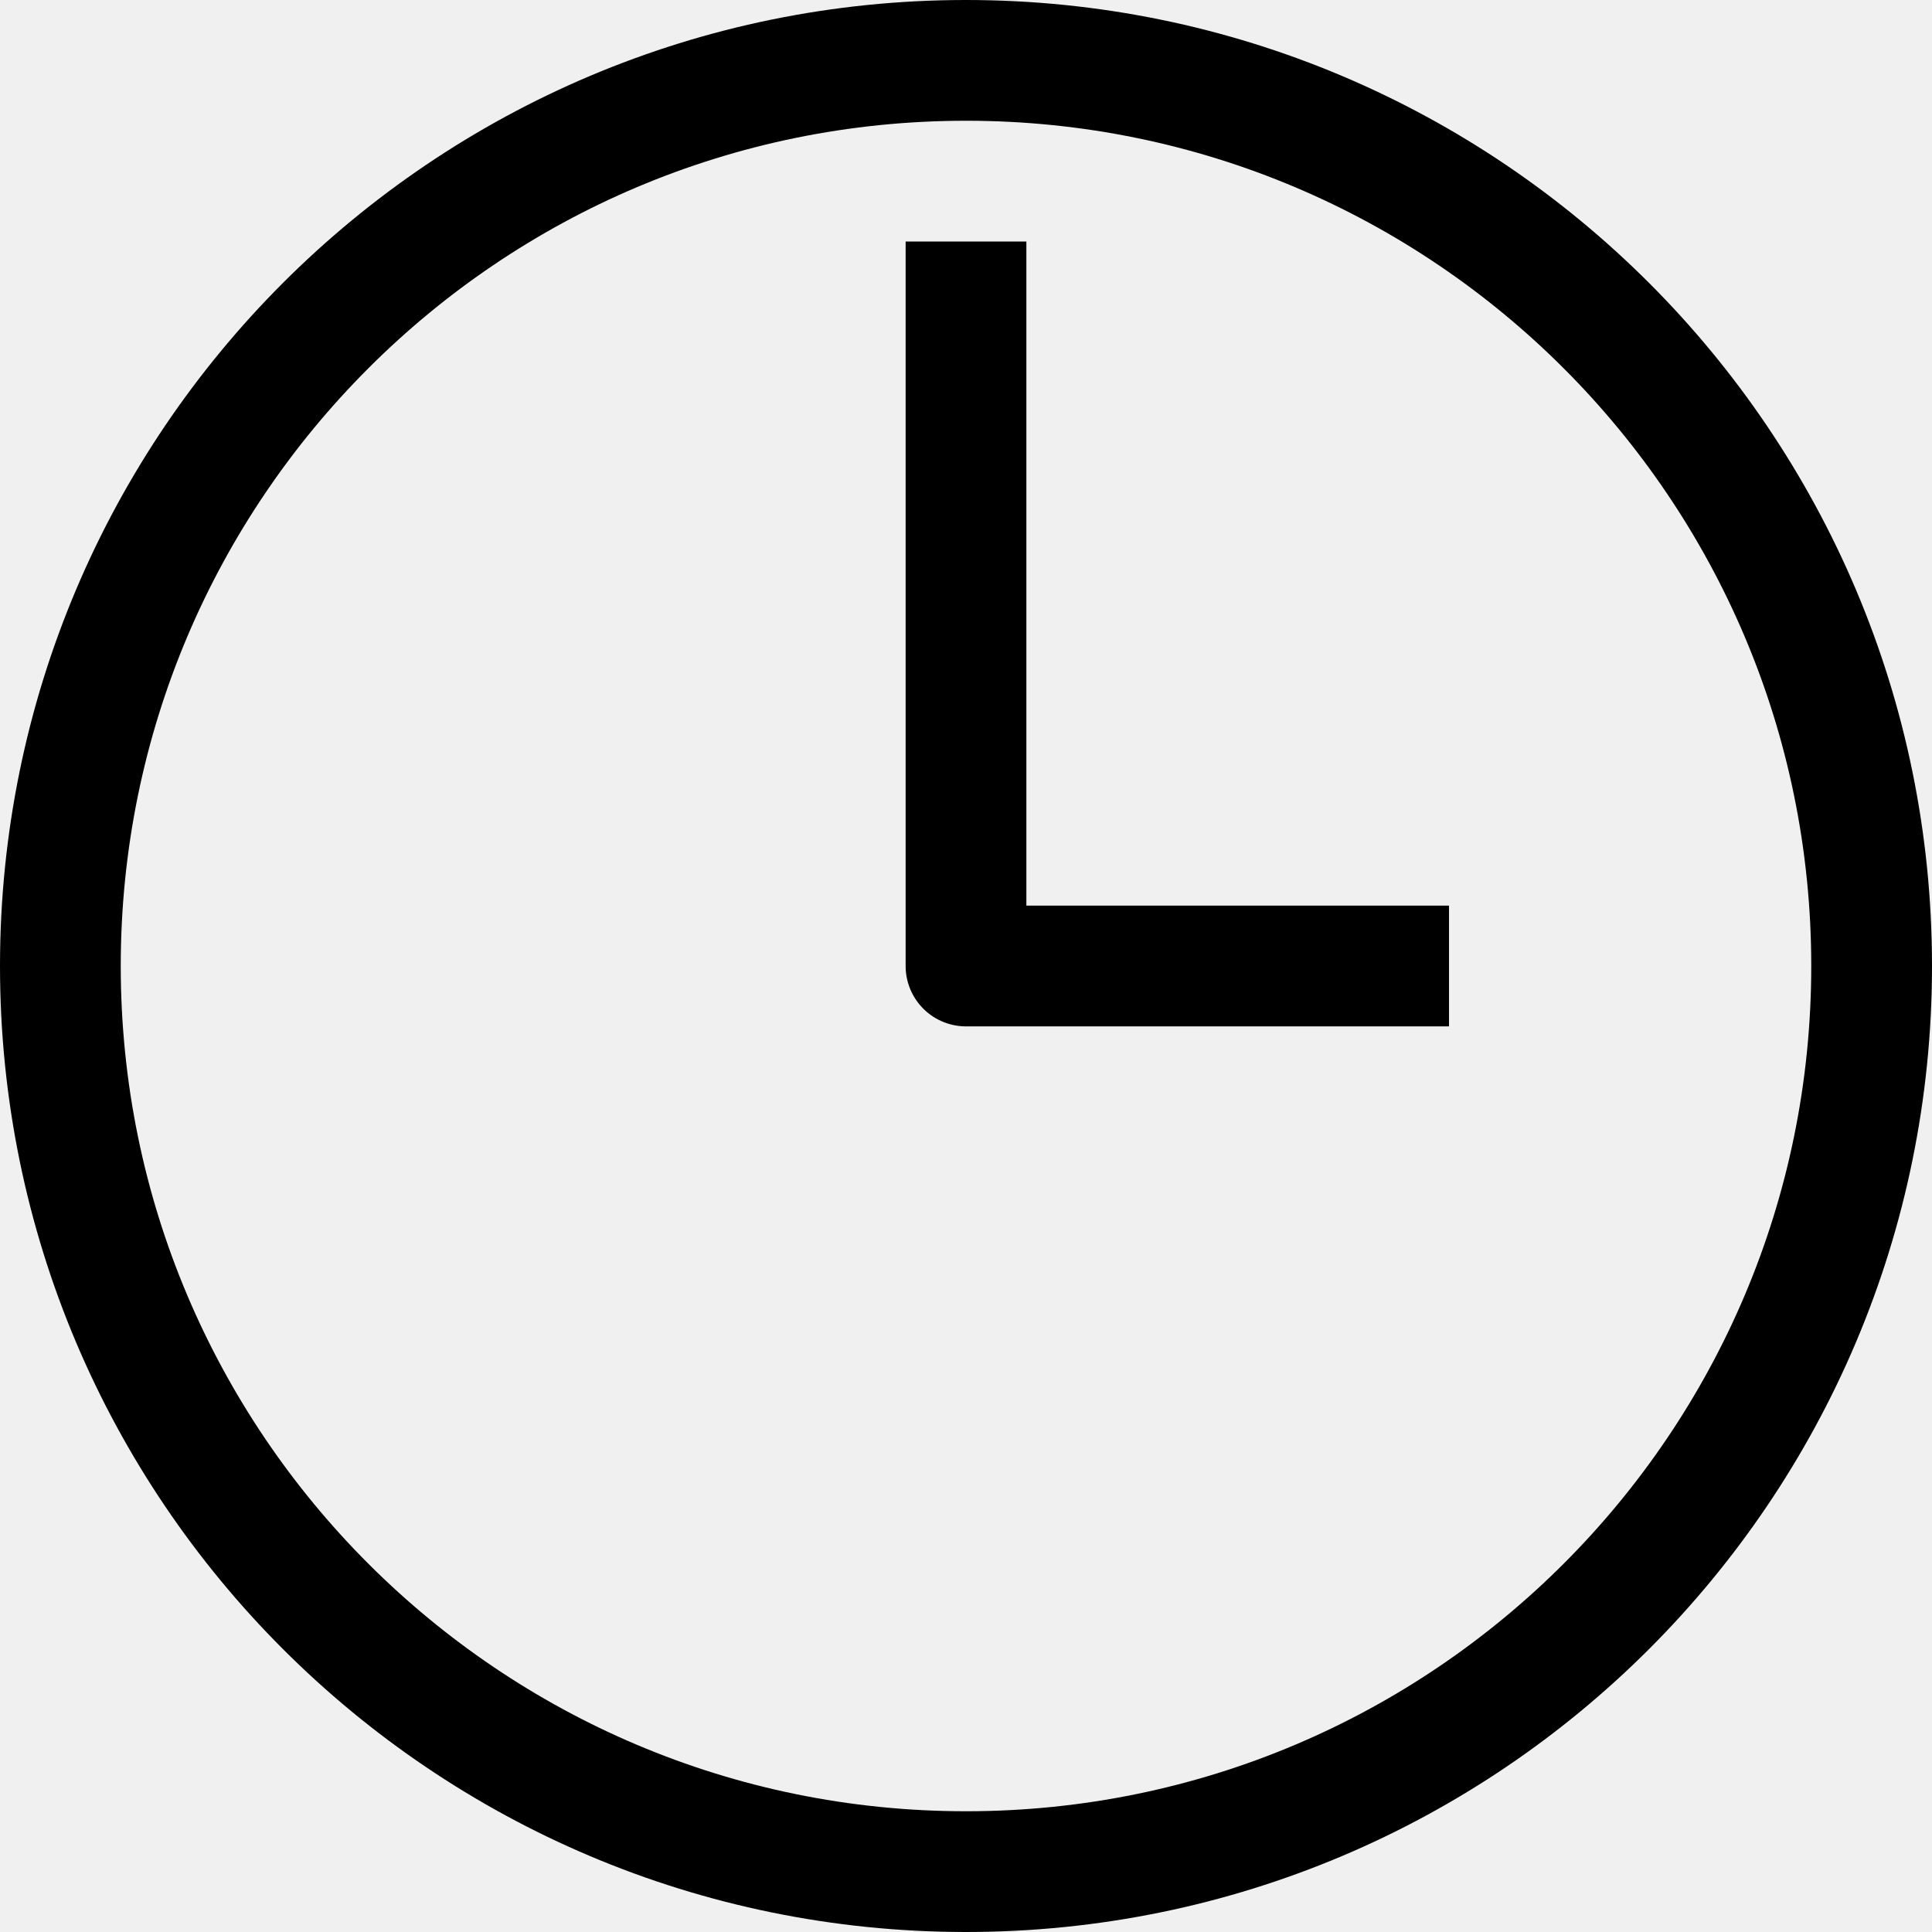
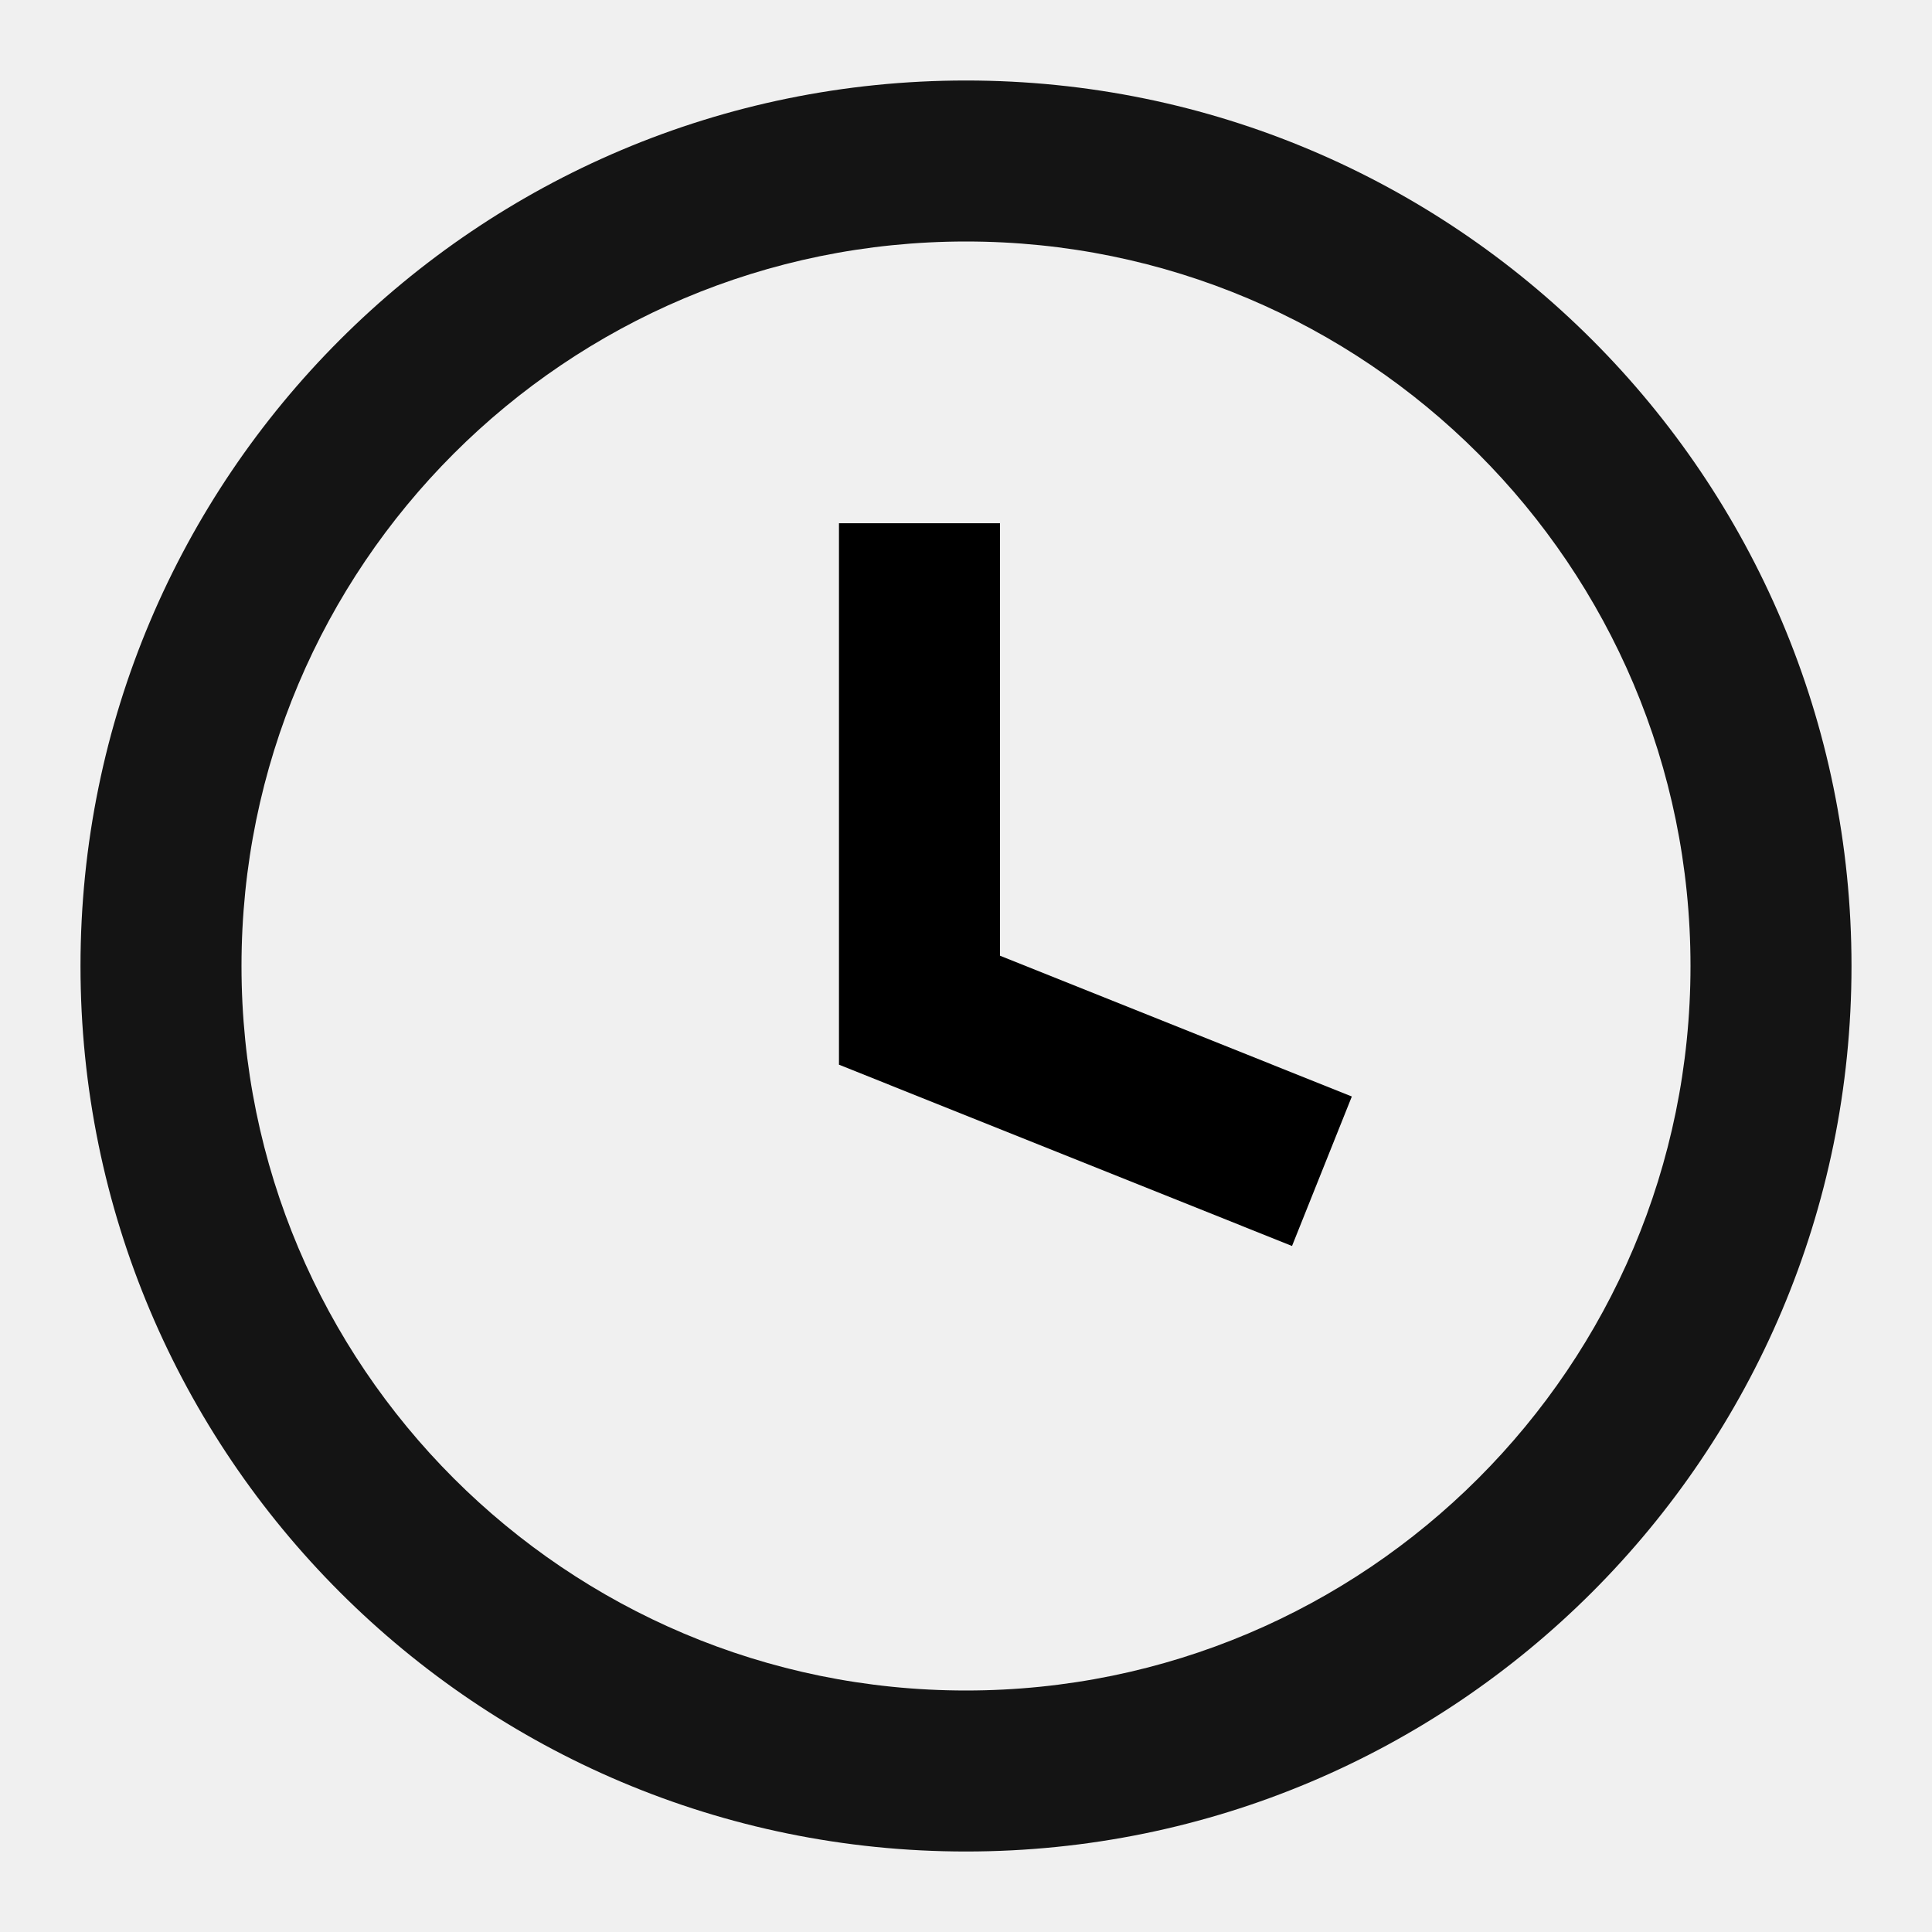
- <svg xmlns="http://www.w3.org/2000/svg" width="16" height="16" viewBox="0 0 16 16" fill="none">
-   <g clip-path="url(#clip0_4401_73743)">
-     <circle cx="8" cy="8" r="7.5" stroke="black" />
-     <path d="M8 2V8H12" stroke="black" stroke-linejoin="round" />
-   </g>
-   <defs>
-     <clipPath id="clip0_4401_73743">
-       <rect width="16" height="16" fill="white" />
-     </clipPath>
-   </defs>
+ <svg xmlns="http://www.w3.org/2000/svg" width="24" height="24" viewBox="0 0 24 24" fill="none">
+   <path fill-rule="evenodd" clip-rule="evenodd" d="M12 1C5.925 1 1 5.925 1 12C1 18.075 5.925 23 12 23C18.075 23 23 18.075 23 12C23 5.925 18.075 1 12 1ZM3 12C3 7.029 7.029 3 12 3C16.971 3 21 7.029 21 12C21 16.971 16.971 21 12 21C7.029 21 3 16.971 3 12Z" fill="#141414" />
+   <path fill-rule="evenodd" clip-rule="evenodd" d="M10.422 6.5H12.422V11.872L16.793 13.621L16.05 15.478L10.422 13.226V6.5Z" fill="black" />
</svg>
